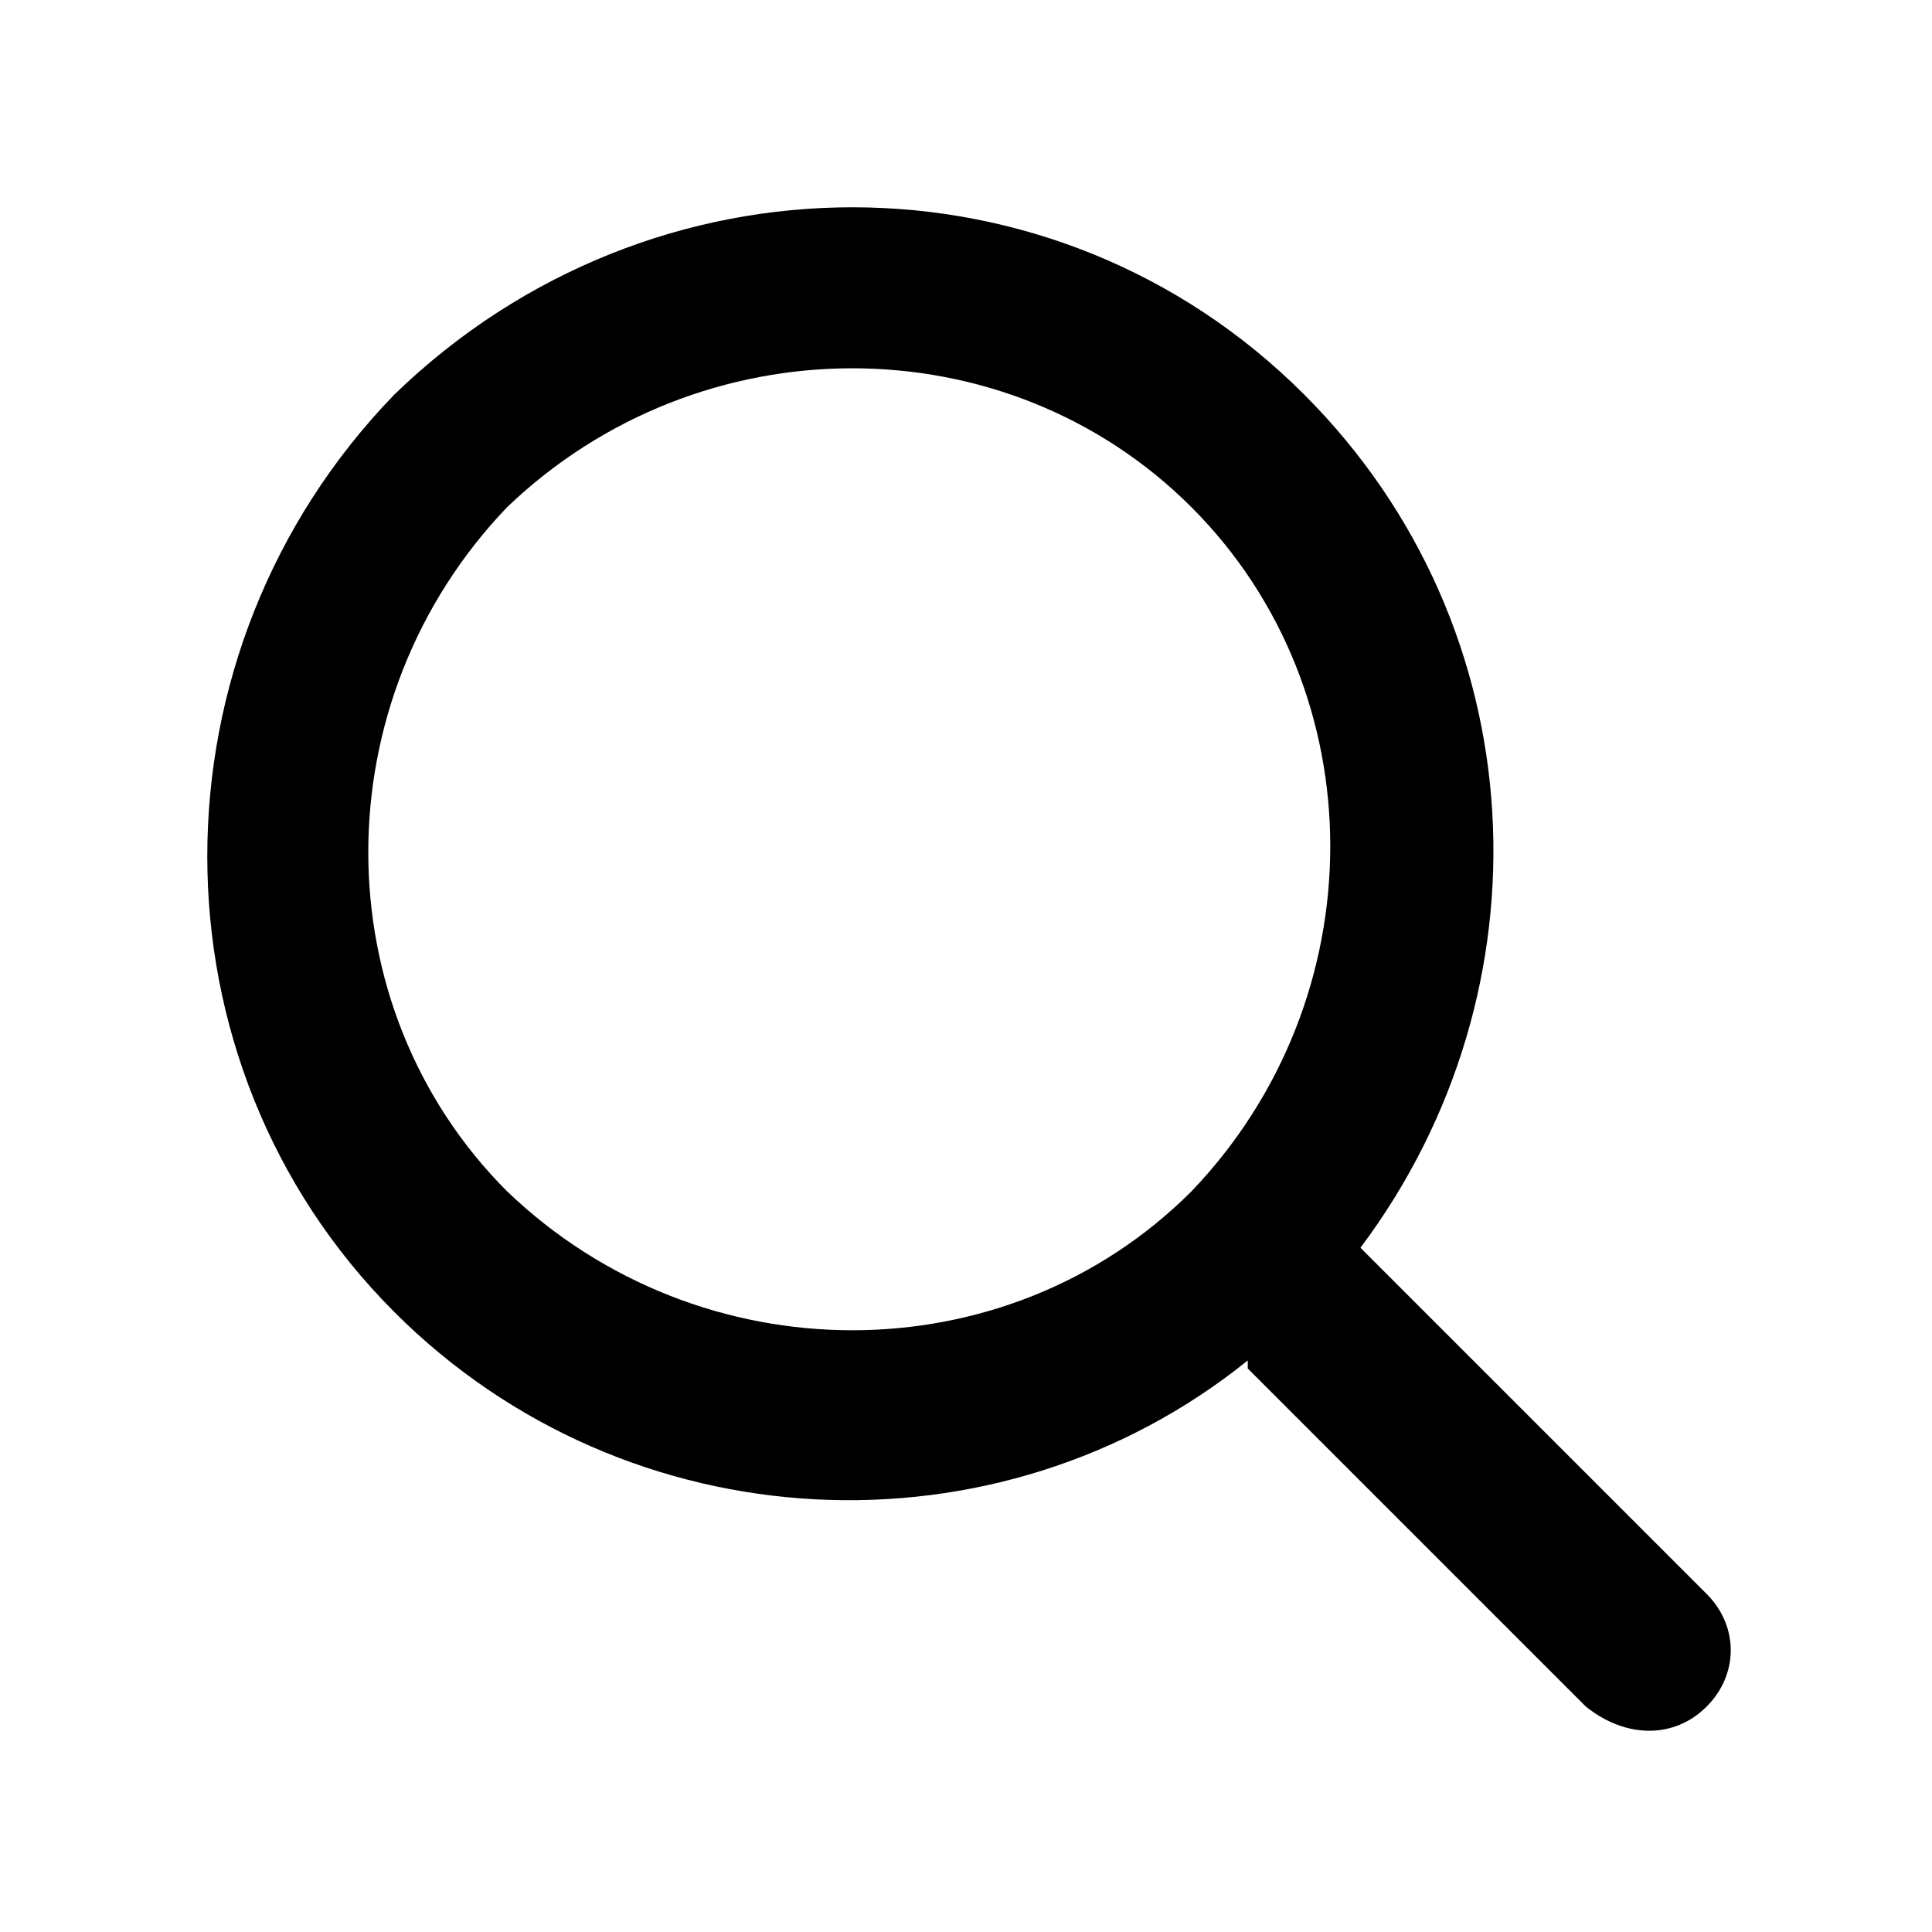
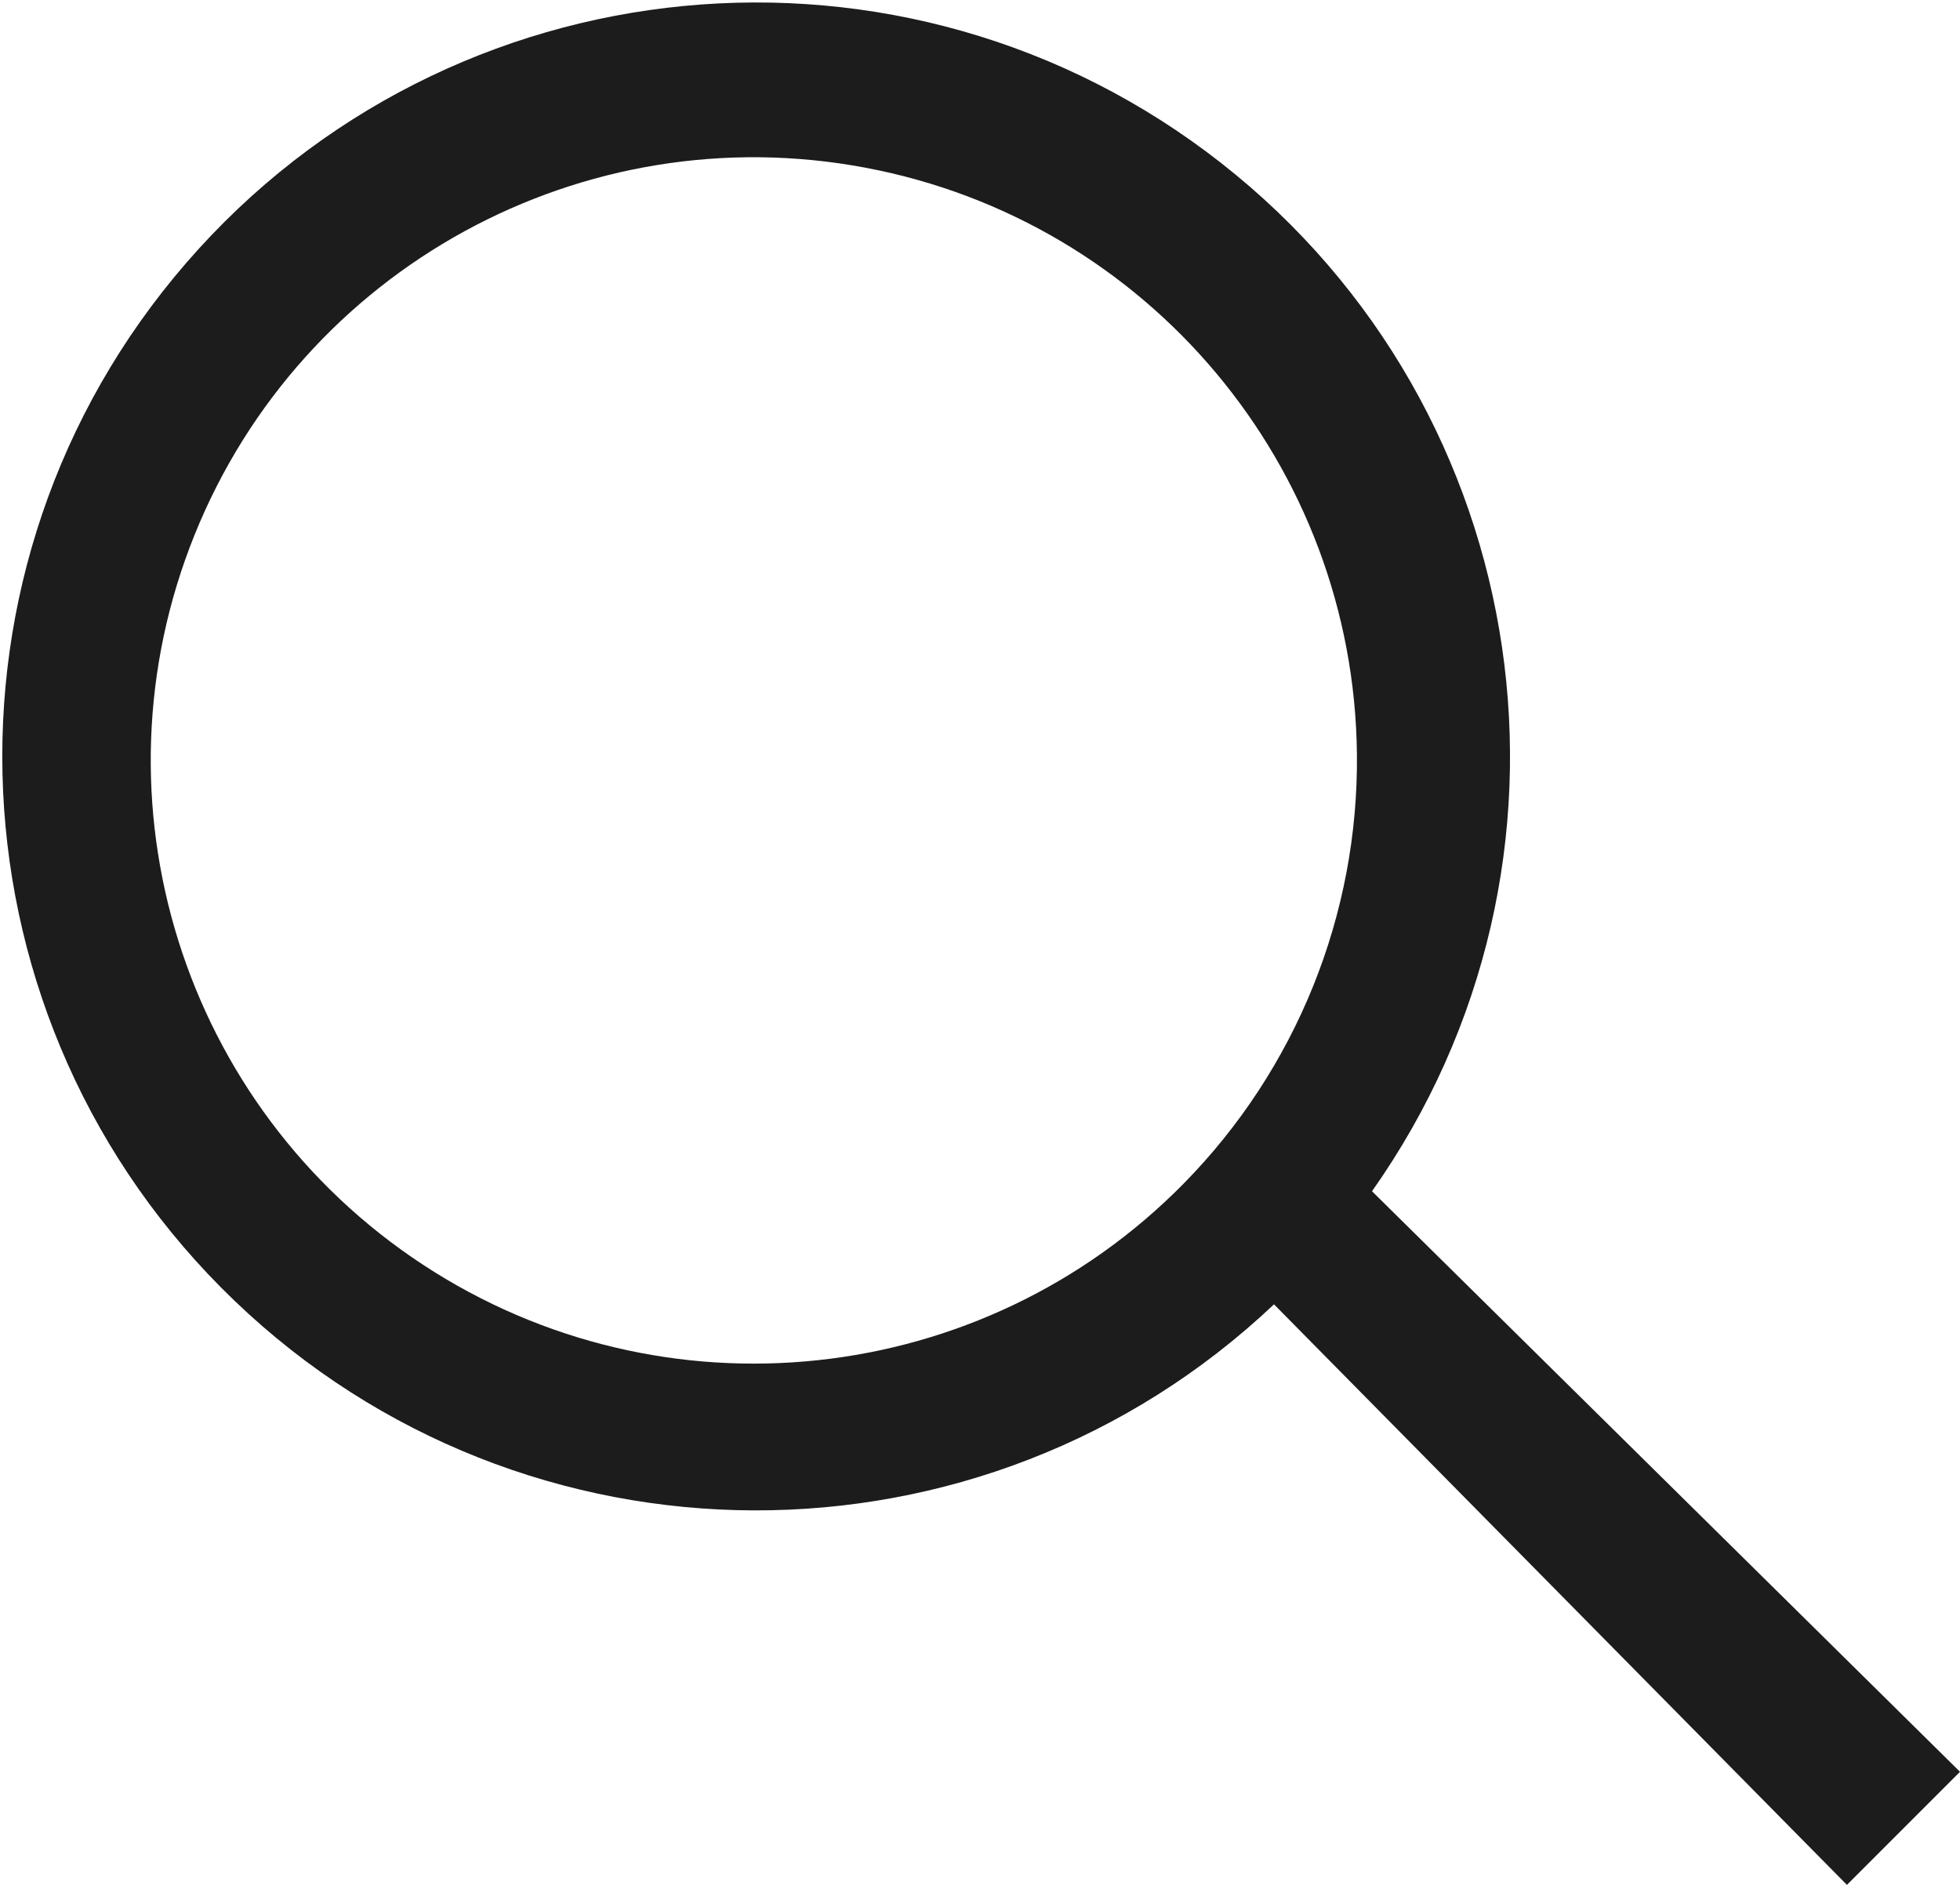
- <svg xmlns="http://www.w3.org/2000/svg" viewBox="0 0 24 24" width="24" height="24">
-   <path d="M16.9,15.5c2.4-3.2,2.2-7.7-0.7-10.6c-3.1-3.1-8.1-3.1-11.3,0c-3.1,3.2-3.1,8.3,0,11.4     c2.9,2.9,7.5,3.1,10.6,0.6c0,0.1,0,0.1,0,0.1l4.2,4.2c0.5,0.4,1.1,0.4,1.5,0c0.4-0.4,0.4-1,0-1.4L16.9,15.5     C16.9,15.5,16.9,15.5,16.9,15.5L16.9,15.5z M14.8,6.3c2.3,2.3,2.3,6.1,0,8.5c-2.3,2.3-6.1,2.3-8.5,0C4,12.5,4,8.7,6.3,6.3     C8.7,4,12.5,4,14.8,6.3z" />
+ <svg xmlns="http://www.w3.org/2000/svg" viewBox="0 0 26 25" width="26" height="25" fill="#1c1c1c">
+   <path d="M18 10a8 8 0 1 0-2.3 5.7A8 8 0 0 0 18 10zm.2 5.8l7.8 7.7-1.5 1.5-7.6-7.7a10 10 0 1 1 1.3-1.5z" />
</svg>
